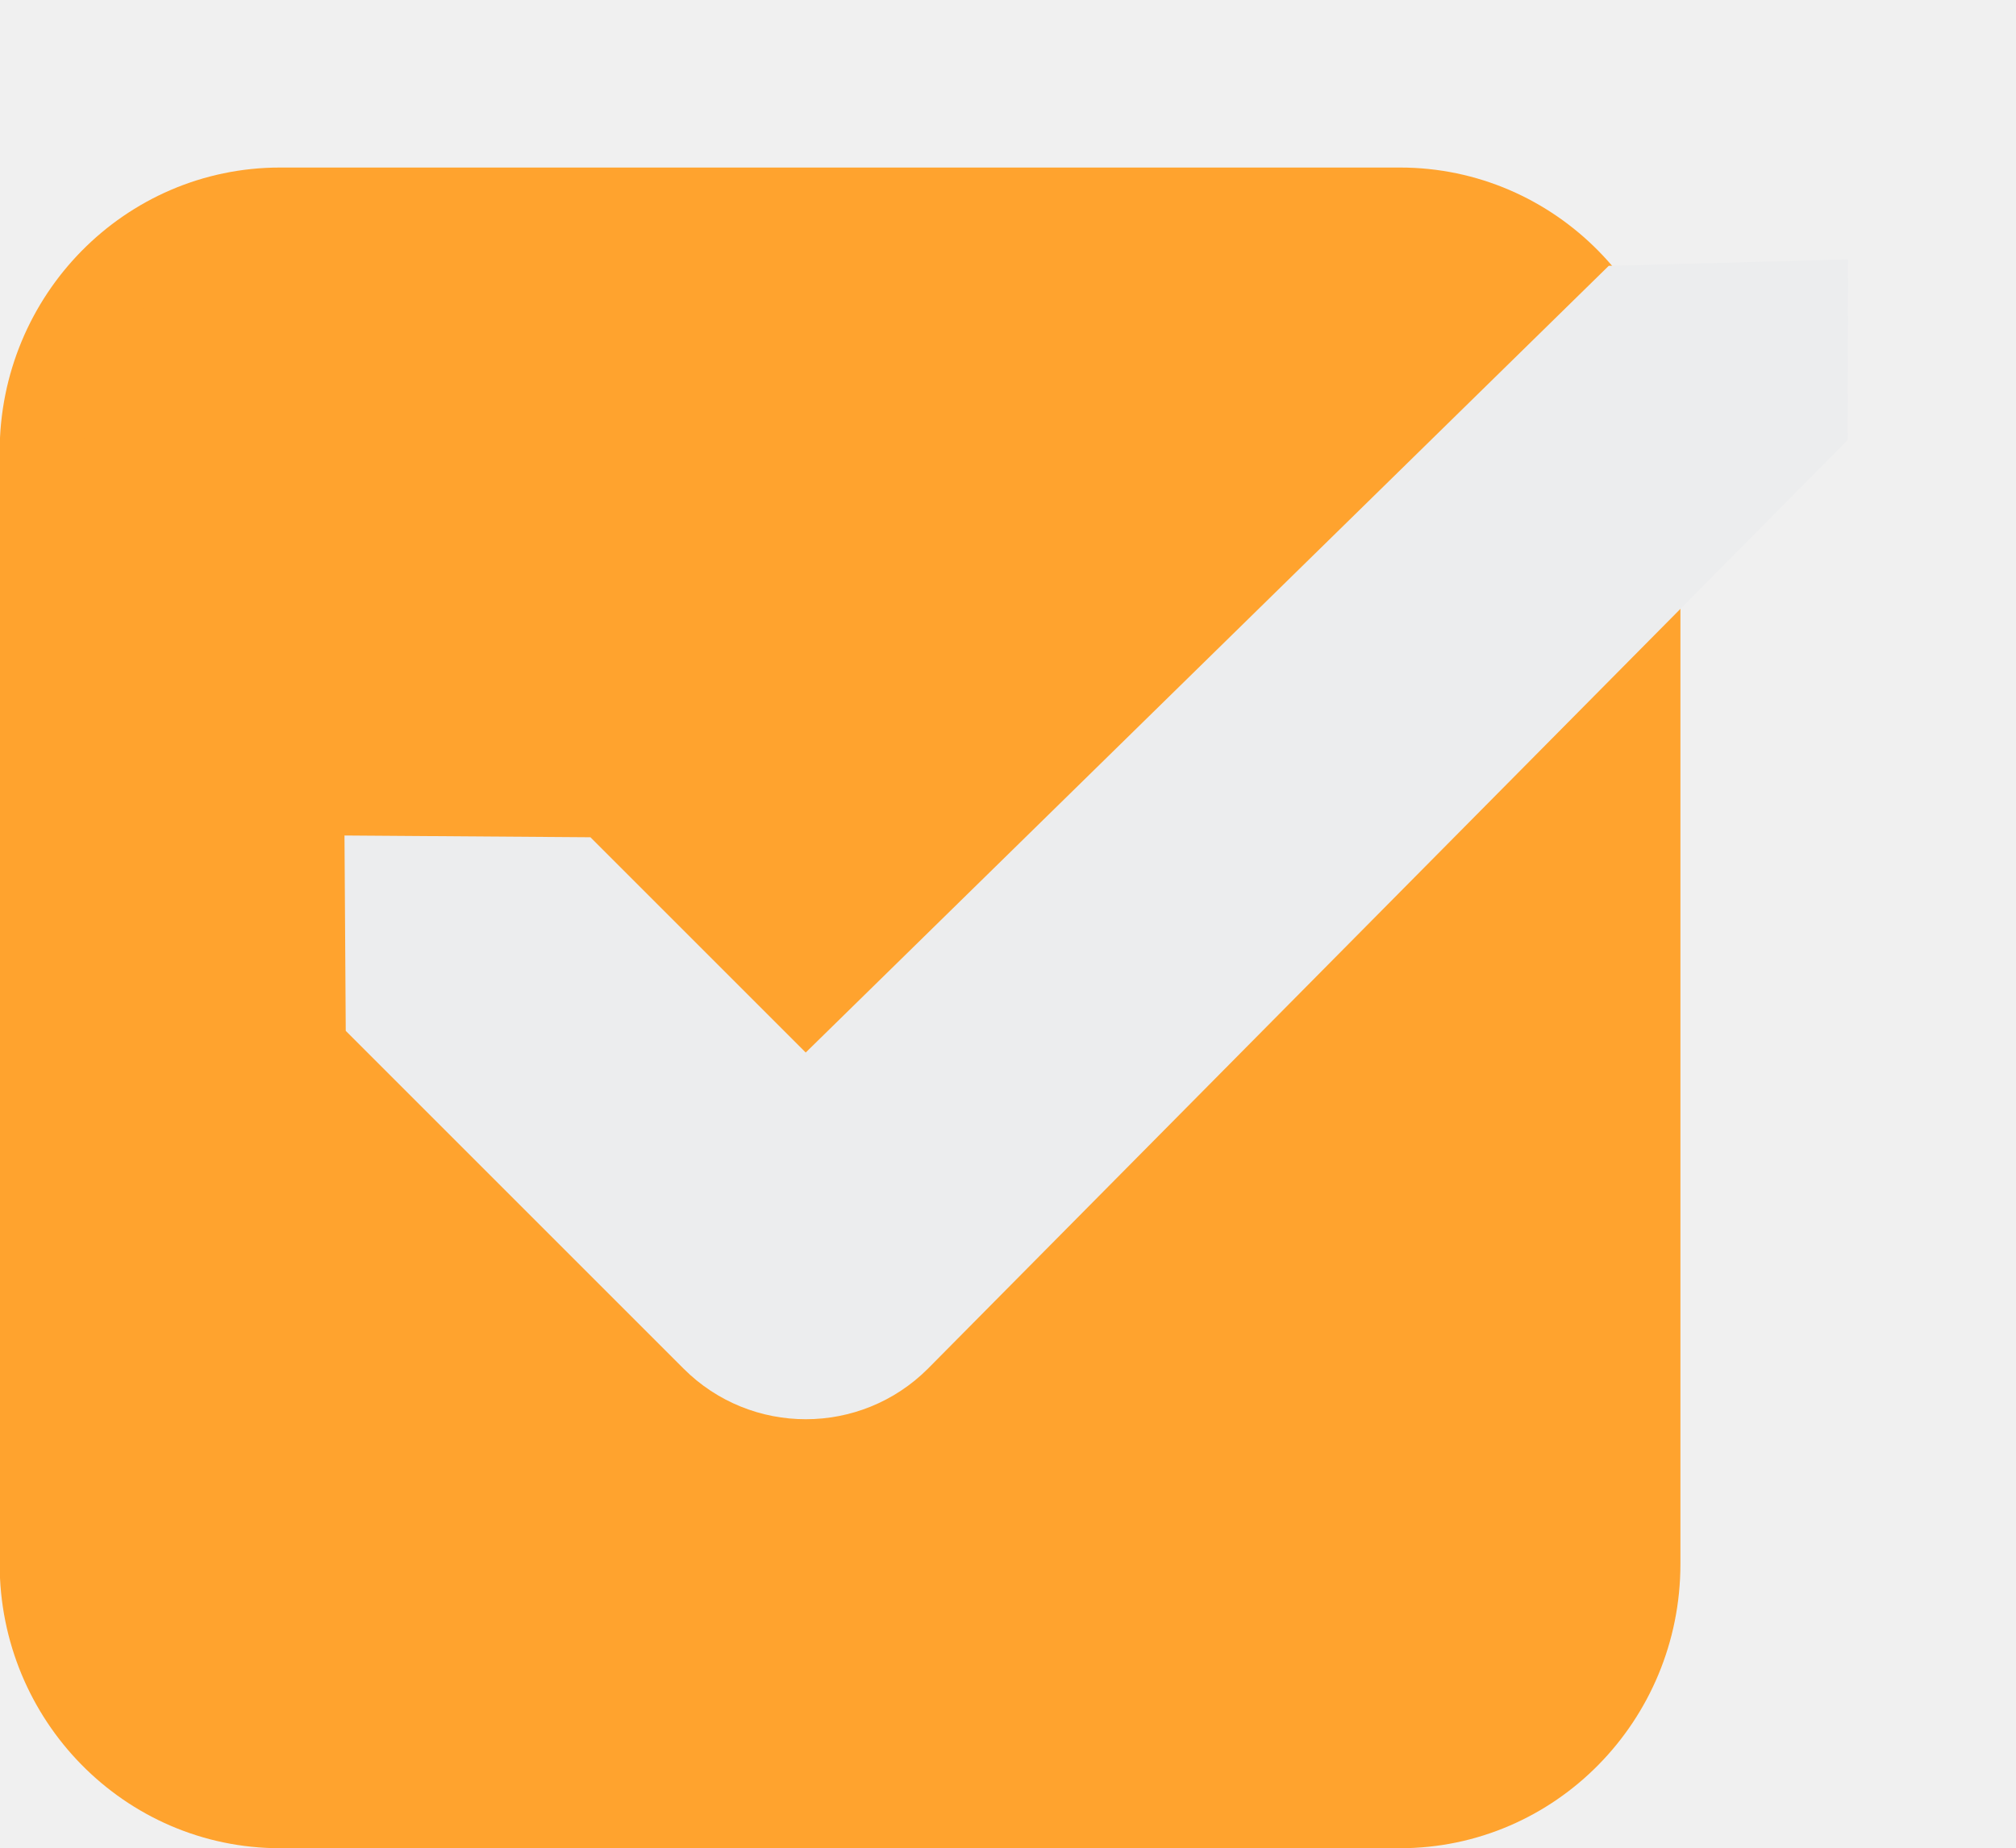
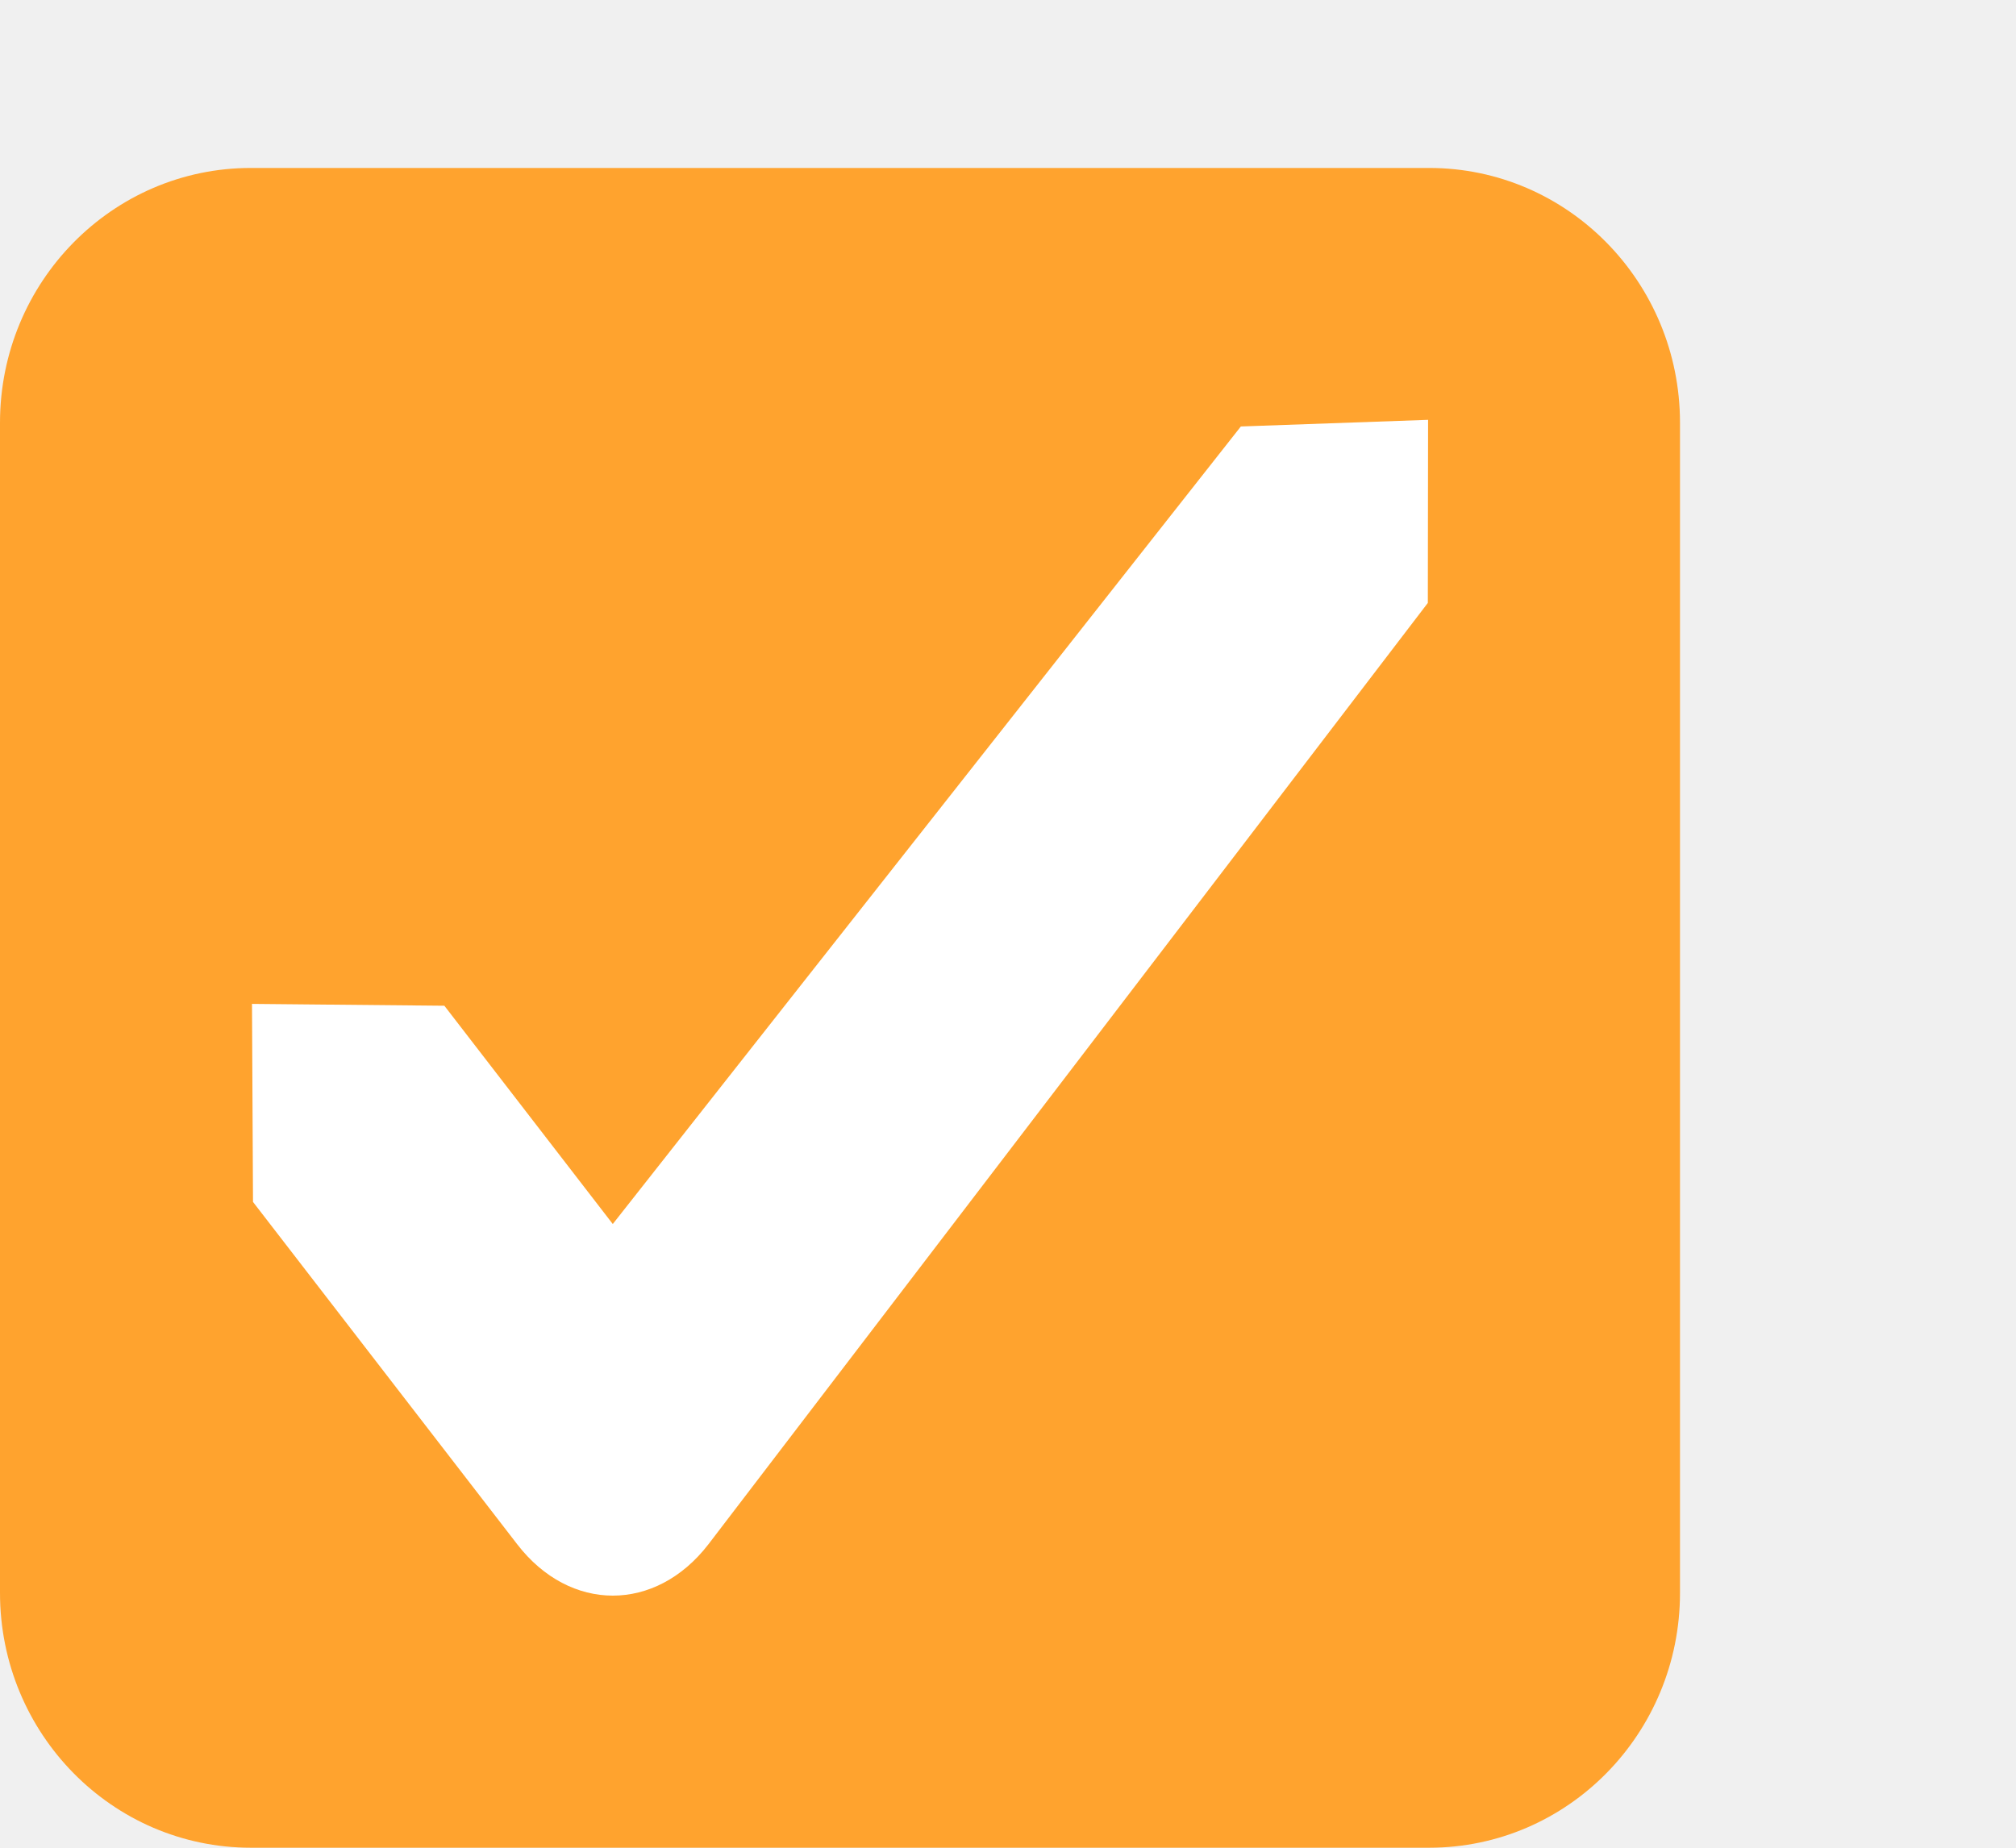
<svg xmlns="http://www.w3.org/2000/svg" xmlns:xlink="http://www.w3.org/1999/xlink" version="1.1" id="svg3199" height="22" width="24">
  <defs id="defs3201">
    <linearGradient id="linearGradient15404">
      <stop style="stop-color:#515151;stop-opacity:1" offset="0" id="stop15406" />
      <stop style="stop-color:#292929;stop-opacity:1" offset="1" id="stop15408" />
    </linearGradient>
    <linearGradient y2="231.241" x2="206.748" y1="246.709" x1="205.841" gradientUnits="userSpaceOnUse" id="linearGradient5891-0-4" xlink:href="#linearGradient5872-5-1" />
    <linearGradient id="linearGradient5872-5-1">
      <stop id="stop5874-4-4" offset="0" style="stop-color:#0b2e52;stop-opacity:1" />
      <stop id="stop5876-0-5" offset="1" style="stop-color:#1862af;stop-opacity:1" />
    </linearGradient>
    <linearGradient xlink:href="#linearGradient15404" id="linearGradient14219" gradientUnits="userSpaceOnUse" gradientTransform="matrix(1.591837,0,0,0.8571429,-256.5612,59.68542)" x1="-93.031" y1="-396.347" x2="-93.031" y2="-388.73" />
    <linearGradient id="linearGradient10013-4-63-6">
      <stop id="stop10015-2-76-1" offset="0" style="stop-color:#333333;stop-opacity:1;" />
      <stop id="stop10017-46-15-8" offset="1" style="stop-color:#292929;stop-opacity:1" />
    </linearGradient>
    <linearGradient id="linearGradient10597-5">
      <stop id="stop10599-2" offset="0" style="stop-color:#16171a;stop-opacity:1;" />
      <stop id="stop10601-5" offset="1" style="stop-color:#2b2d33;stop-opacity:1" />
    </linearGradient>
    <linearGradient xlink:href="#linearGradient10013-4-63-6" id="linearGradient15374" gradientUnits="userSpaceOnUse" gradientTransform="matrix(1.591837,0,0,0.8571429,-1456.546,275.4519)" x1="921.328" y1="-330.051" x2="921.225" y2="-322.164" />
    <linearGradient xlink:href="#linearGradient10597-5" id="linearGradient15376" gradientUnits="userSpaceOnUse" x1="1203.918" y1="-217.567" x2="1203.918" y2="-227.08" gradientTransform="translate(-1199.985,216.3805)" />
    <linearGradient id="linearGradient5581-5-2-4-6-8-7-35-8">
      <stop style="stop-color:#45484c;stop-opacity:1;" offset="0" id="stop5583-0-92-8-0-7-6-5-1" />
      <stop id="stop5585-4-7-2-7-9-9-92-0" offset="0.4" style="stop-color:#393c3f;stop-opacity:1;" />
      <stop style="stop-color:#2d2f32;stop-opacity:1;" offset="1" id="stop5587-6-7-2-0-3-1-21-5" />
    </linearGradient>
  </defs>
  <g transform="translate(-342.5,-521.3622)" id="layer1">
-     <rect rx="2.838" y="523.857" x="342.996" height="19.011" width="19.009" id="rect11803" style="color:#000000;display:inline;overflow:visible;visibility:visible;fill:#ffa32e;fill-opacity:1;stroke:#ffa32e;stroke-width:1;stroke-linecap:butt;stroke-linejoin:round;stroke-miterlimit:4;stroke-dasharray:none;stroke-dashoffset:0;stroke-opacity:1;marker:none;enable-background:accumulate" ry="2.884" />
-     <rect y="521.584" x="342.299" height="21.944" width="21.944" id="rect17347" style="color:#000000;fill:none;stroke:none;stroke-width:2;marker:none;visibility:visible;display:inline;overflow:visible;enable-background:accumulate" />
-     <path id="path12830-4-17-0" d="m 361.652,524.527 -9.56,9.367 -2.563,-2.563 -2.928,-0.021 0.015,2.326 4.022,4.022 c 0.803,0.803 2.106,0.803 2.909,0 l 10.95,-11.058 0.003,-2.15 z" style="font-size:medium;font-style:normal;font-variant:normal;font-weight:normal;font-stretch:normal;text-indent:0;text-align:start;text-decoration:none;line-height:normal;letter-spacing:normal;word-spacing:normal;text-transform:none;direction:ltr;block-progression:tb;writing-mode:lr-tb;text-anchor:start;baseline-shift:baseline;color:#000000;fill:#ecedee;fill-opacity:1;stroke:none;stroke-width:3;marker:none;visibility:visible;display:inline;overflow:visible;enable-background:accumulate;font-family:sans-serif;-inkscape-font-specification:sans-serif" />
+     <rect rx="2.986" y="523.362" x="342.5" height="20" width="20" id="rect11803" style="color:#000000;display:inline;overflow:visible;visibility:visible;fill:#ffa32e;fill-opacity:1;stroke:none;stroke-width:1.052;stroke-linecap:butt;stroke-linejoin:round;stroke-miterlimit:4;stroke-dasharray:none;stroke-dashoffset:0;stroke-opacity:1;marker:none;enable-background:accumulate" ry="3.034" />
+     <path id="path12830-4-17-0" d="m 357.272,526.44 -7.477,9.496 -2.005,-2.599 -2.29,-0.022 0.012,2.358 3.146,4.077 c 0.628,0.814 1.647,0.814 2.275,0 l 8.565,-11.209 0.003,-2.18 z" style="color:#000000;font-style:normal;font-variant:normal;font-weight:normal;font-stretch:normal;font-size:medium;line-height:normal;font-family:sans-serif;-inkscape-font-specification:sans-serif;text-indent:0;text-align:start;text-decoration:none;text-decoration-line:none;letter-spacing:normal;word-spacing:normal;text-transform:none;writing-mode:lr-tb;direction:ltr;baseline-shift:baseline;text-anchor:start;display:inline;overflow:visible;visibility:visible;fill:#ffffff;fill-opacity:1;stroke:none;stroke-width:2.671;marker:none;enable-background:accumulate" />
  </g>
</svg>
